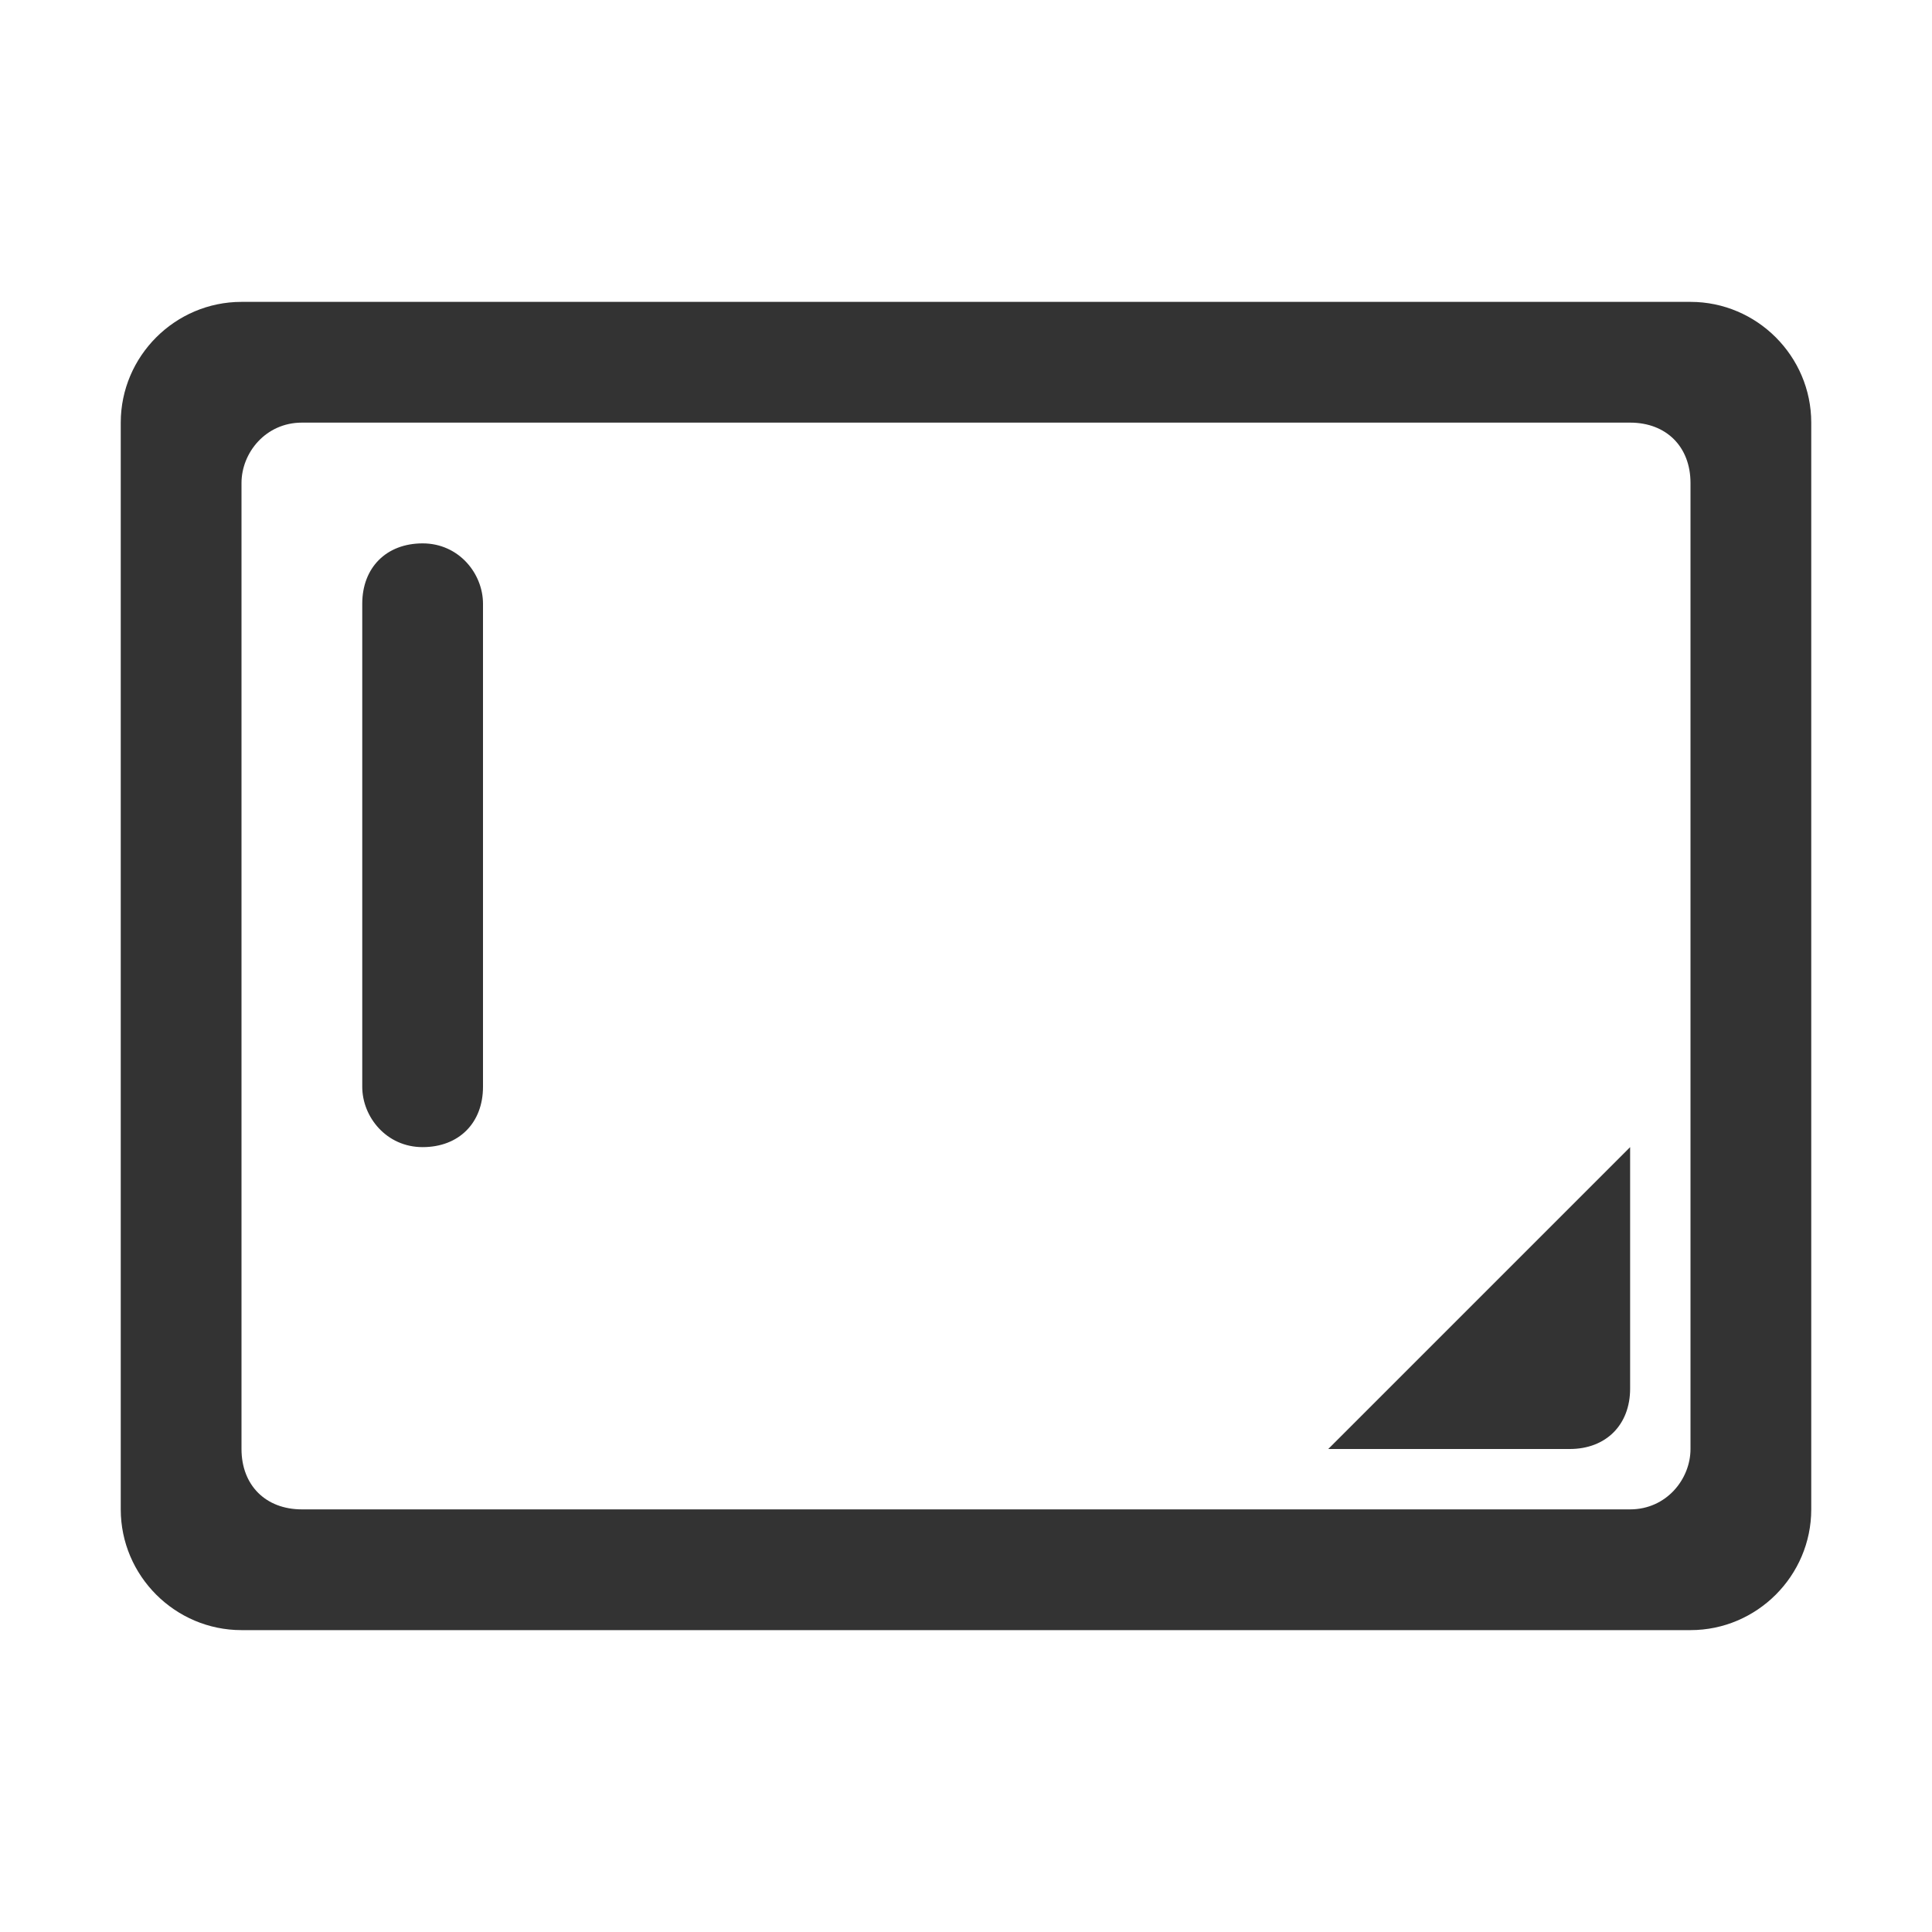
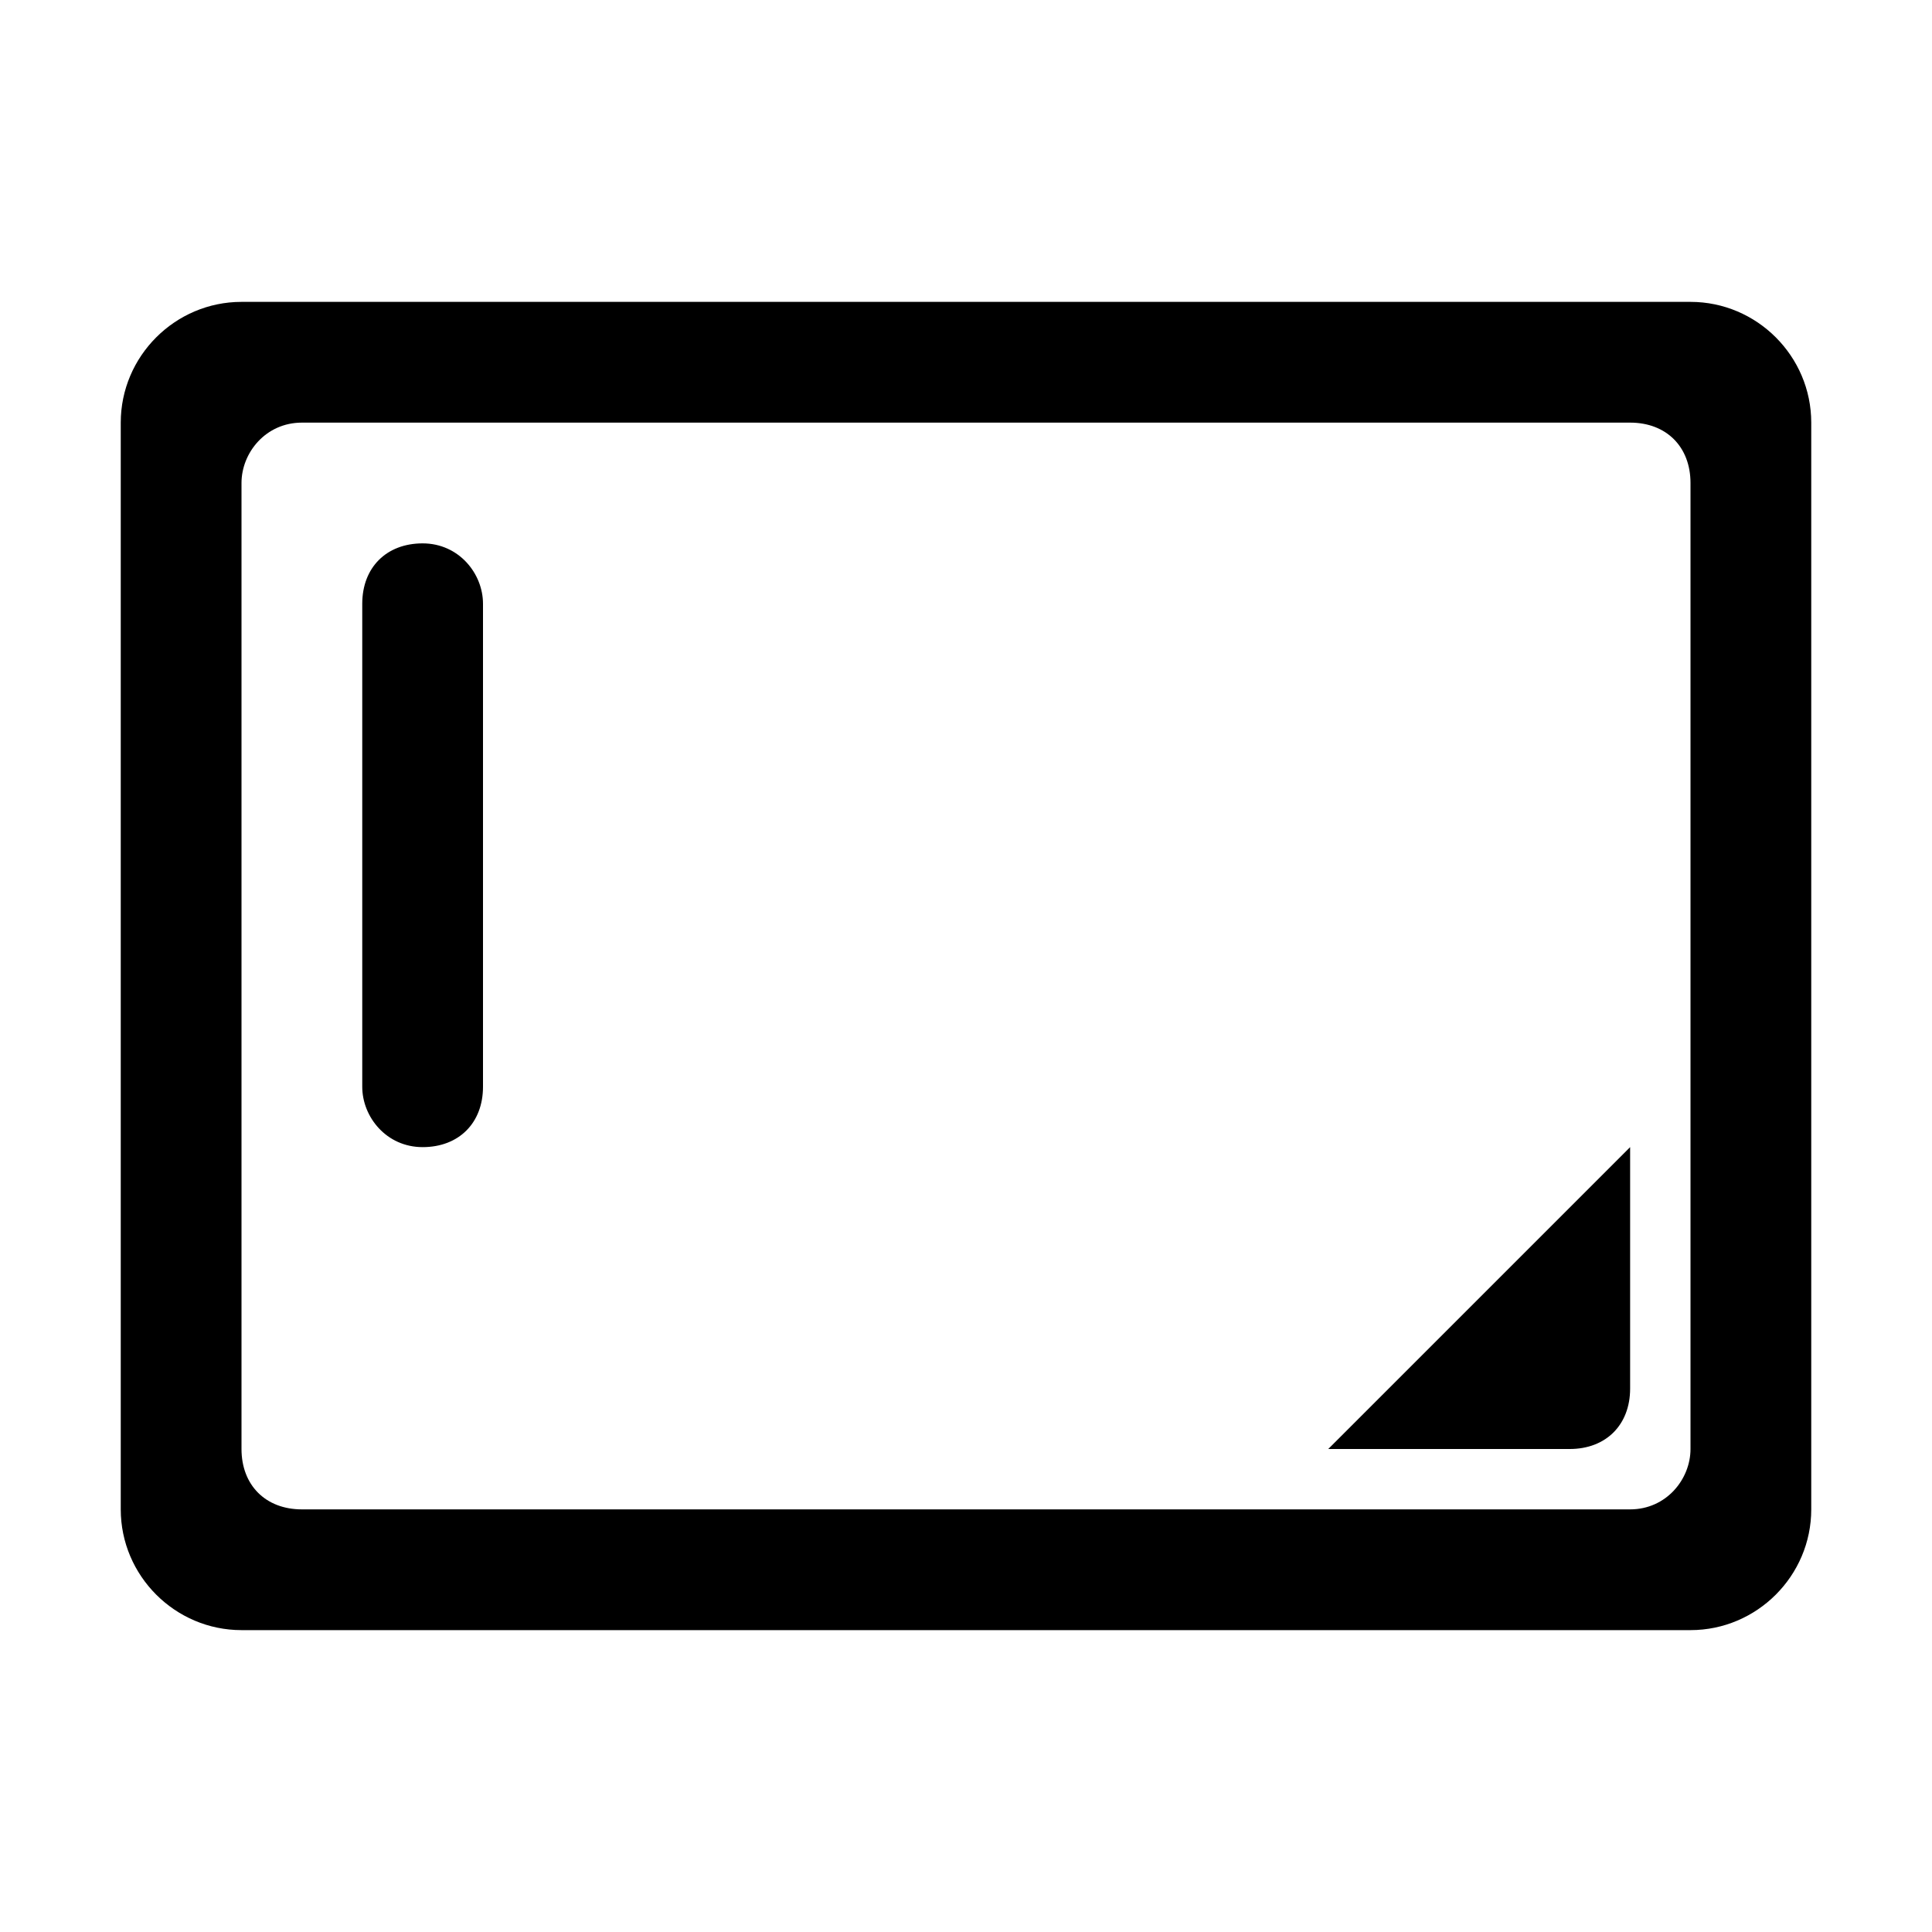
<svg xmlns="http://www.w3.org/2000/svg" t="1724585594060" class="icon" viewBox="0 0 1024 1024" version="1.1" p-id="5966" width="200" height="200">
-   <path d="M896 160H128c-35.2 0-64 28.8-64 64v576c0 35.2 28.8 64 64 64h768c35.2 0 64-28.8 64-64V224c0-35.2-28.8-64-64-64z m0 608c0 16-12.8 32-32 32H160c-19.2 0-32-12.8-32-32V256c0-16 12.8-32 32-32h704c19.2 0 32 12.8 32 32v512z" fill="#333333" p-id="5967" />
-   <path d="M224 288c-19.2 0-32 12.8-32 32v256c0 16 12.8 32 32 32s32-12.8 32-32V320c0-16-12.8-32-32-32z m608 480c19.2 0 32-12.8 32-32V608L704 768h128z" fill="#333333" p-id="5968" />
+   <path d="M896 160H128c-35.2 0-64 28.8-64 64v576c0 35.2 28.8 64 64 64h768c35.2 0 64-28.8 64-64V224c0-35.2-28.8-64-64-64z m0 608c0 16-12.8 32-32 32H160c-19.2 0-32-12.8-32-32V256c0-16 12.8-32 32-32h704c19.2 0 32 12.8 32 32v512z" p-id="5967" />
+   <path d="M224 288c-19.2 0-32 12.8-32 32v256c0 16 12.8 32 32 32s32-12.8 32-32V320c0-16-12.8-32-32-32z m608 480c19.2 0 32-12.8 32-32V608L704 768h128z" p-id="5968" />
</svg>
